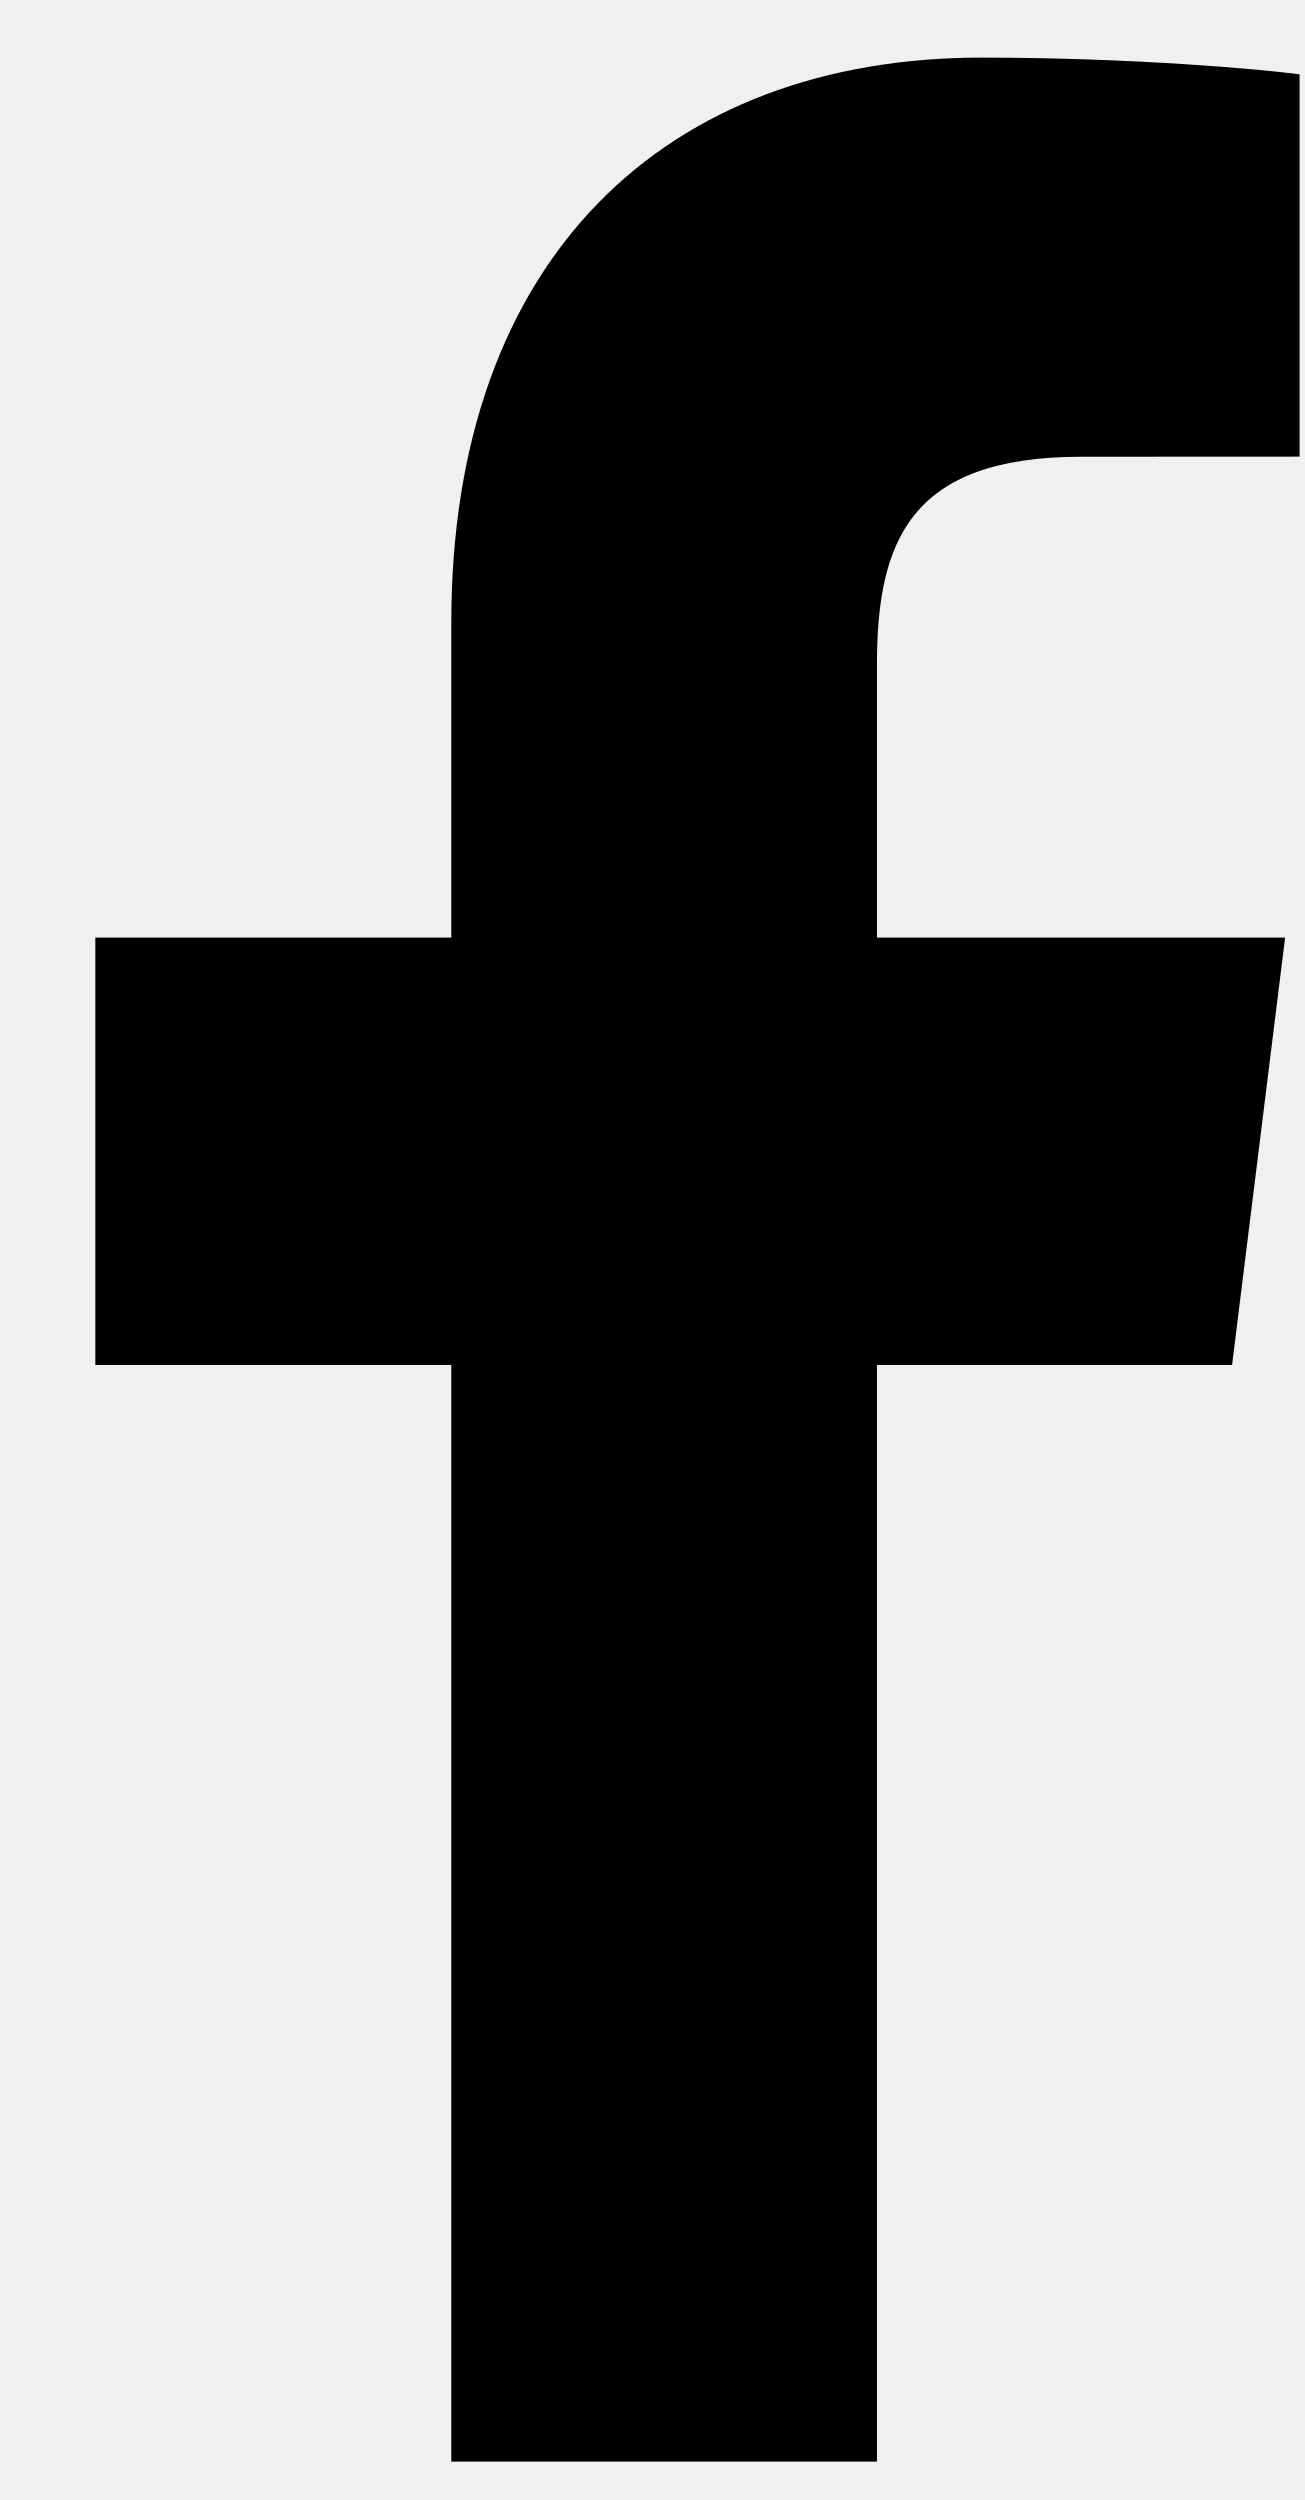
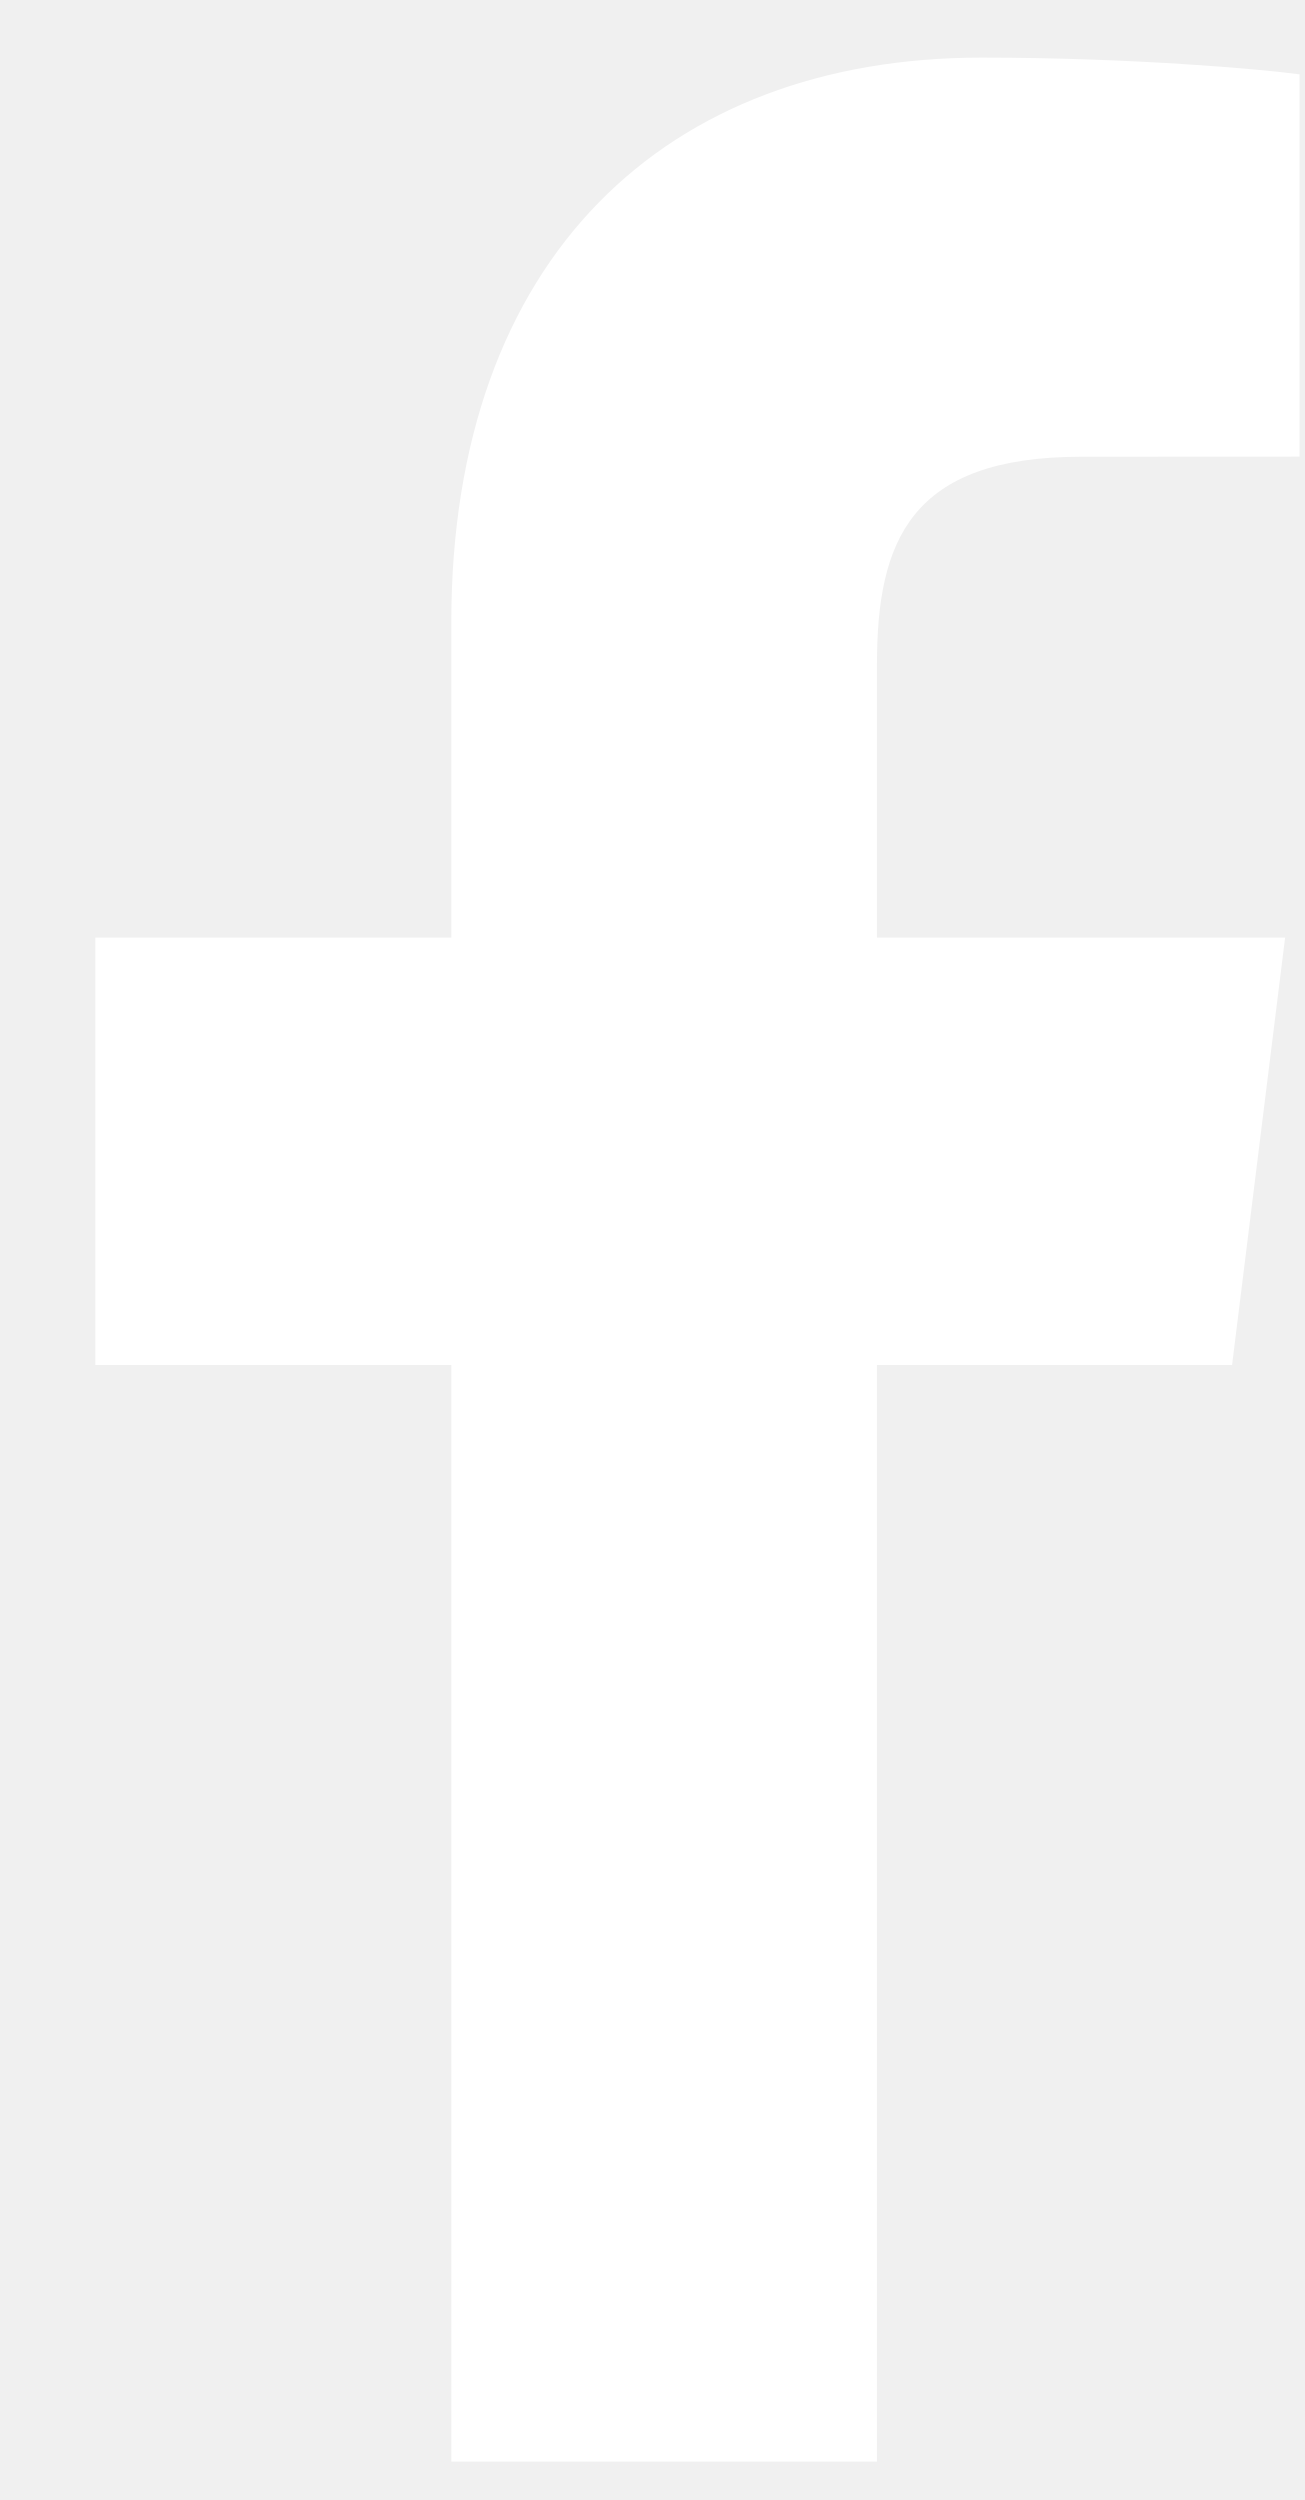
- <svg xmlns="http://www.w3.org/2000/svg" width="12" height="23" viewBox="0 0 12 23">
-   <path d="M8.068 22.647V12.558H11.335L11.823 8.626H8.068V6.116C8.068 4.978 8.373 4.202 9.948 4.202L11.956 4.201V0.684C11.608 0.637 10.416 0.53 9.03 0.53C6.134 0.53 4.152 2.362 4.152 5.727V8.626H0.877V12.558H4.152V22.647L8.068 22.647Z" fill-opacity="1" />
+ <svg xmlns="http://www.w3.org/2000/svg" width="12" height="23" viewBox="0 0 12 23" fill="none">
+   <path d="M8.068 22.647V12.558H11.335L11.823 8.626H8.068V6.116C8.068 4.978 8.373 4.202 9.948 4.202L11.956 4.201V0.684C11.608 0.637 10.416 0.53 9.03 0.53C6.134 0.53 4.152 2.362 4.152 5.727V8.626H0.877V12.558H4.152V22.647L8.068 22.647Z" fill="#fff" fill-opacity="1" />
</svg>
